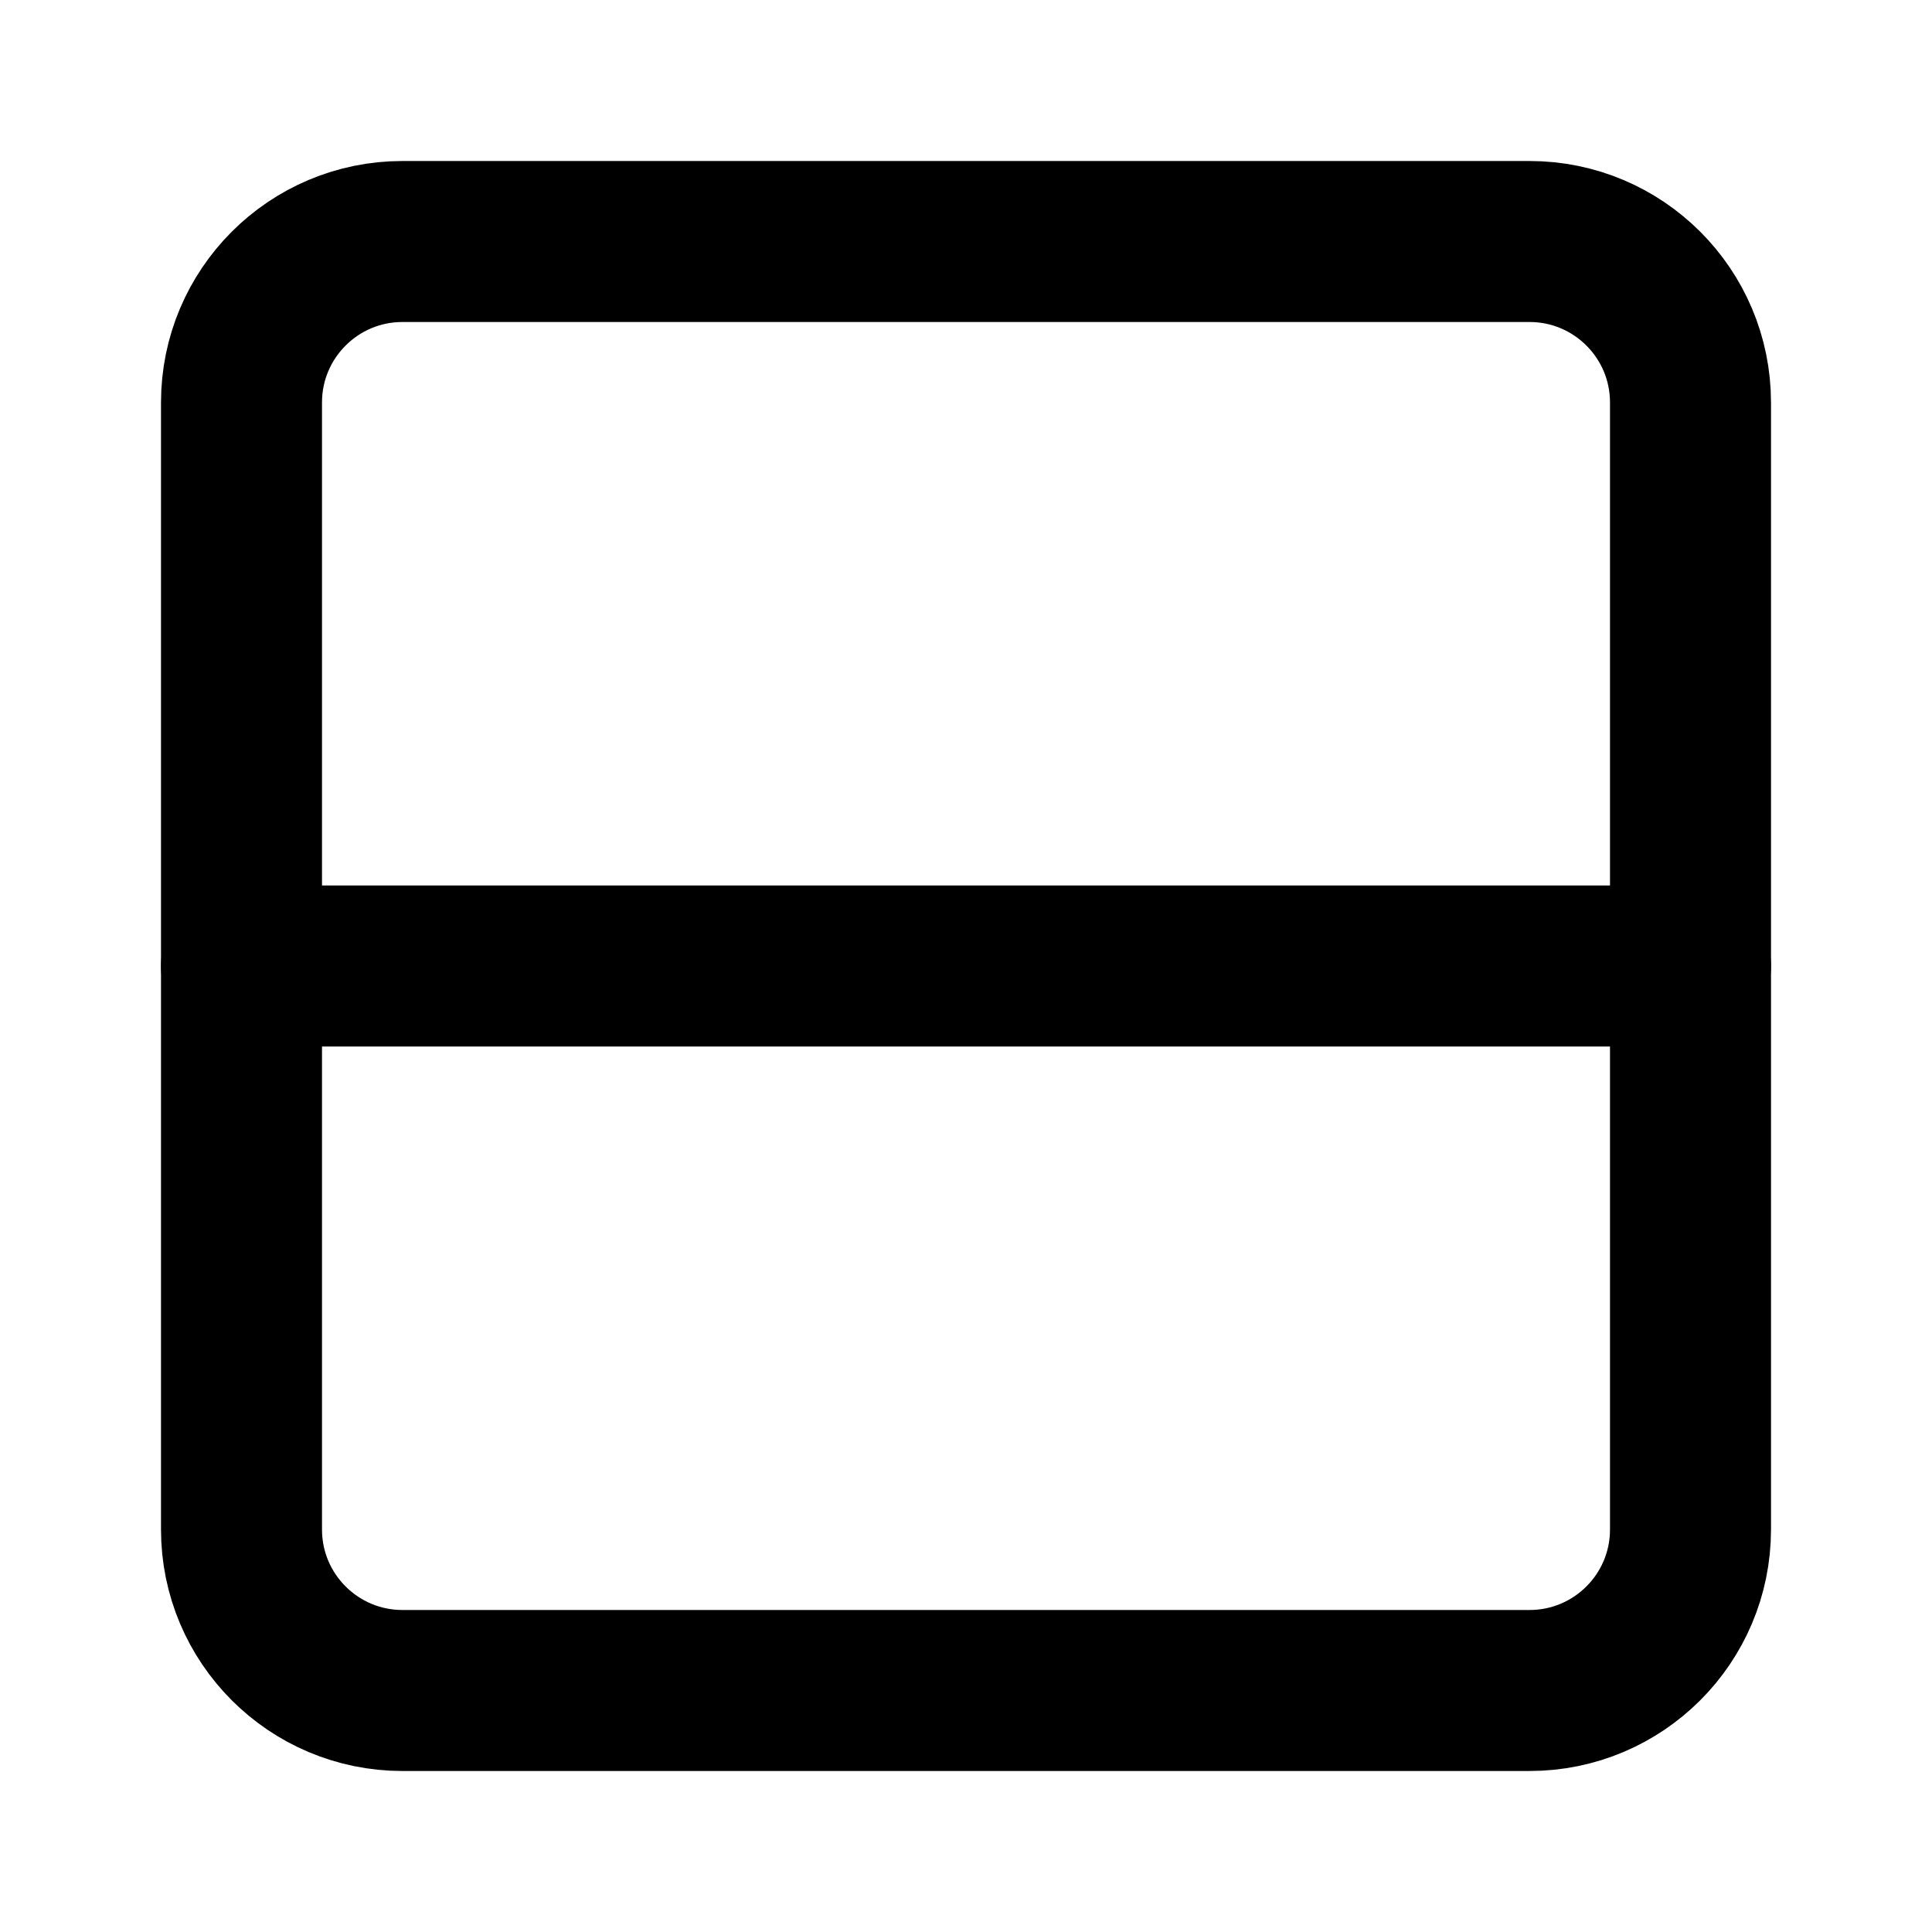
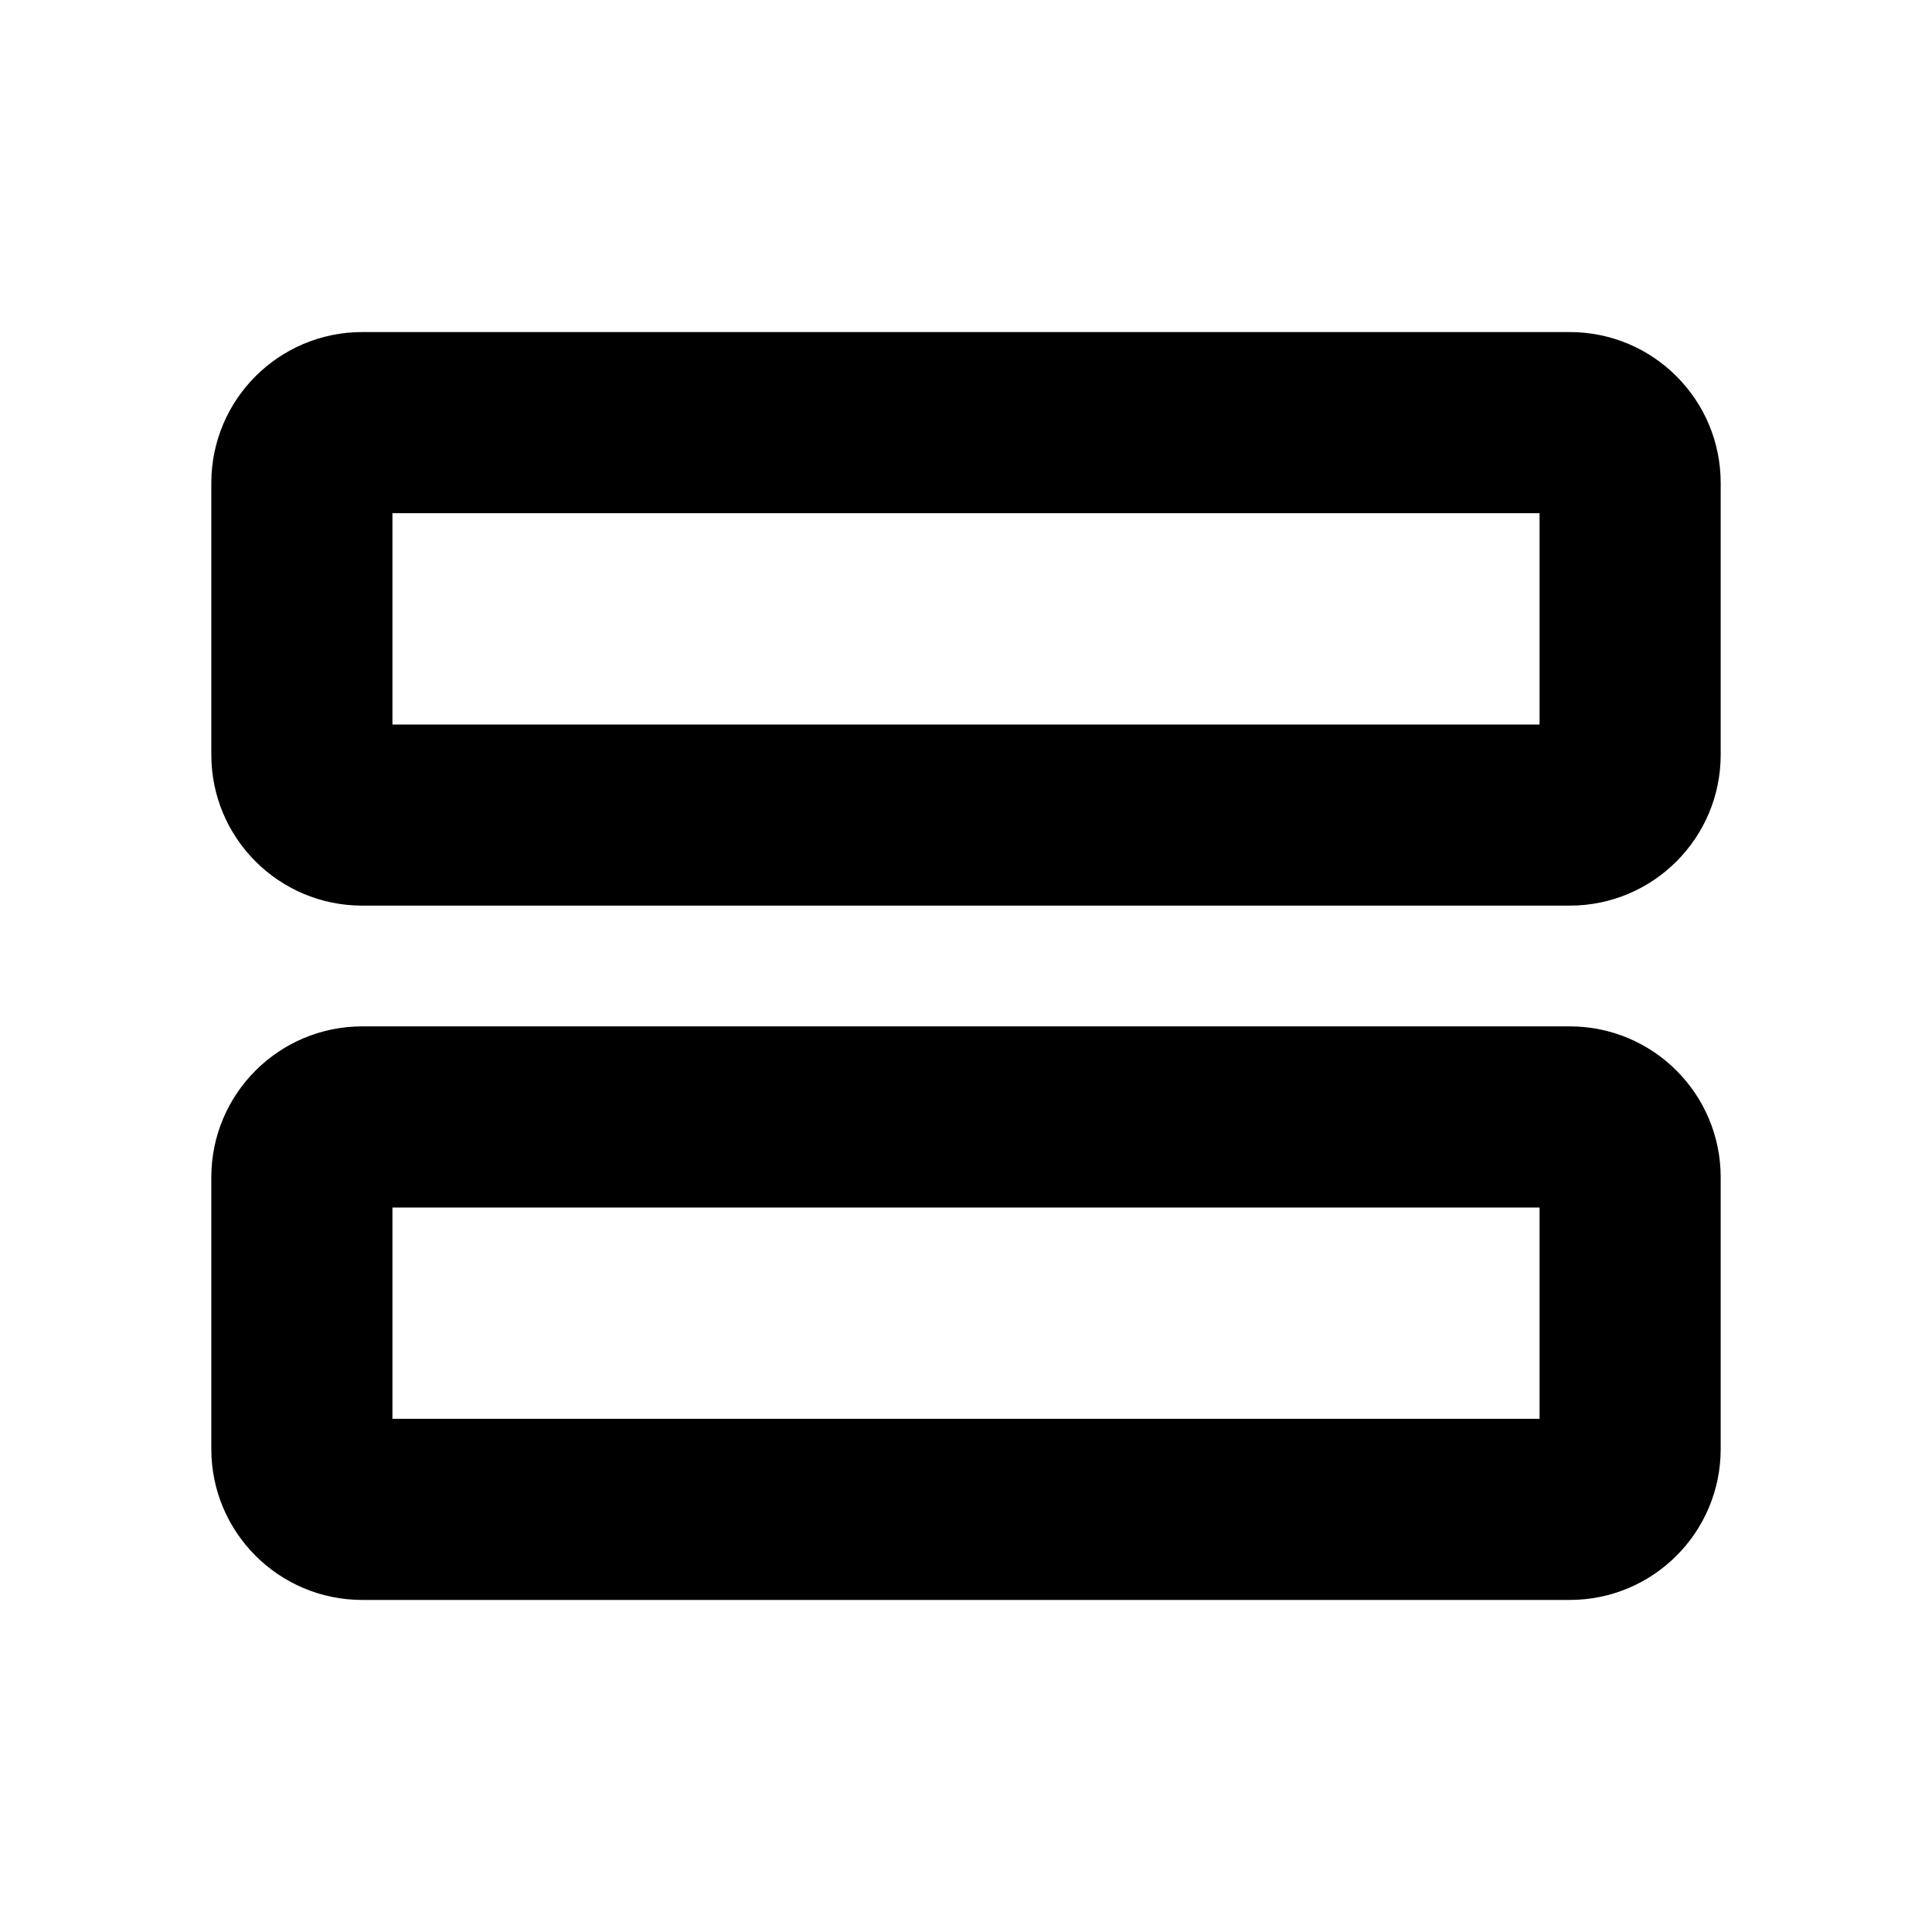
- <svg xmlns="http://www.w3.org/2000/svg" class="lucide lucide-rows-2" width="24" height="24" viewBox="0 0 24 24" fill="none" stroke="currentColor" stroke-width="2" stroke-linecap="round" stroke-linejoin="round">
-   <rect width="18" height="18" x="3" y="3" rx="2" />
-   <path d="M3 12h18" />
+ <svg xmlns="http://www.w3.org/2000/svg" viewBox="0 0 256 256" fill="currentColor">
+   <path d="M208,136H48a20,20,0,0,0-20,20v36a20,20,0,0,0,20,20H208a20,20,0,0,0,20-20V156A20,20,0,0,0,208,136Zm-4,52H52V160H204Zm4-144H48A20,20,0,0,0,28,64v36a20,20,0,0,0,20,20H208a20,20,0,0,0,20-20V64A20,20,0,0,0,208,44Zm-4,52H52V68H204Z" />
</svg>
